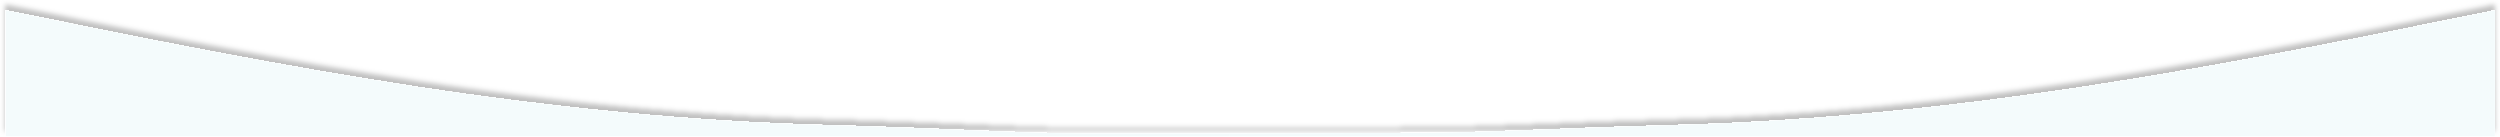
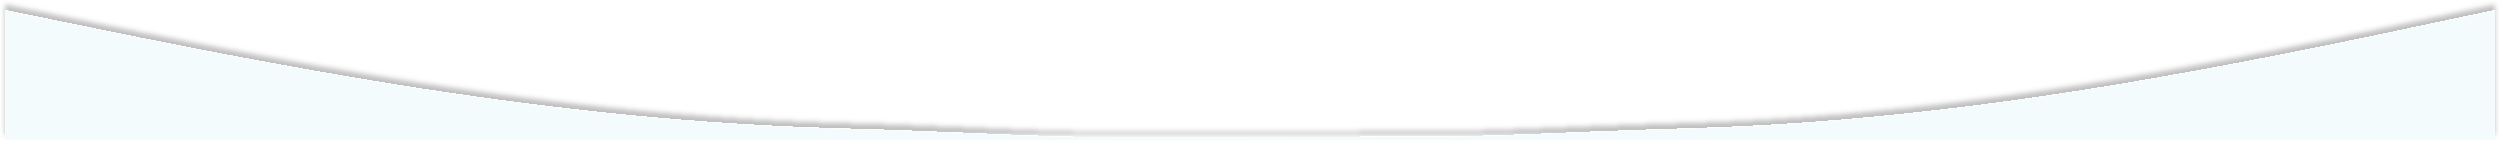
- <svg xmlns="http://www.w3.org/2000/svg" width="1928" height="105" viewBox="0 0 1928 105" fill="none">
+ <svg xmlns="http://www.w3.org/2000/svg" width="1928" height="108" viewBox="0 0 1928 108" fill="none">
  <g filter="url(#filter0_d_254_1058)">
-     <path d="M948.5 105V103H839.5C787.215 103 738.722 99.294 633.833 96.37C528.944 93.481 424.056 82.64 319.167 66.592C214.278 50.544 109.389 29.29 56.944 18.627L4.5 8V105H56.944C109.389 105 214.278 105 319.167 105C424.056 105 528.944 105 633.833 105C738.722 105 843.611 105 896.056 105H948.5Z" fill="#F4FBFC" />
-     <path d="M948.5 105V103L1093 102.5C1145.28 102.5 1189.78 99.294 1294.67 96.37C1399.56 93.481 1504.44 82.64 1609.33 66.592C1714.22 50.544 1819.11 29.29 1871.56 18.627L1924 8V105H1871.56C1819.11 105 1714.22 105 1609.33 105C1504.44 105 1399.56 105 1294.67 105C1189.78 105 1084.89 105 1032.44 105H948.5Z" fill="#F4FBFC" />
+     <path d="M964 108V105.938H853.153C799.982 105.938 750.667 102.118 644 99.103C537.333 96.125 430.667 84.948 324 68.404C217.333 51.86 110.667 29.948 57.333 18.956L4 8V108H57.333C110.667 108 217.333 108 324 108C430.667 108 537.333 108 644 108C750.667 108 857.333 108 910.667 108H964Z" fill="#F4FBFC" />
+     <path d="M964 108V105.938L1106.2 105.423C1157.66 105.423 1201.44 102.118 1304.67 99.103C1407.89 96.125 1511.11 84.948 1614.33 68.404C1717.56 51.86 1820.78 29.948 1872.39 18.956L1924 8V108H1872.39C1820.78 108 1717.56 108 1614.33 108C1511.11 108 1407.89 108 1304.67 108C1201.44 108 1098.22 108 1046.61 108H964Z" fill="#F4FBFC" />
  </g>
  <defs>
-     <filter id="filter0_d_254_1058" x="0.5" y="0" width="1927.5" height="105" filterUnits="userSpaceOnUse" color-interpolation-filters="sRGB">
+     <filter id="filter0_d_254_1058" x="0" y="0" width="1928" height="108" filterUnits="userSpaceOnUse" color-interpolation-filters="sRGB">
      <feFlood flood-opacity="0" result="BackgroundImageFix" />
      <feColorMatrix in="SourceAlpha" type="matrix" values="0 0 0 0 0 0 0 0 0 0 0 0 0 0 0 0 0 0 127 0" result="hardAlpha" />
      <feOffset dy="-4" />
      <feGaussianBlur stdDeviation="2" />
      <feComposite in2="hardAlpha" operator="out" />
      <feColorMatrix type="matrix" values="0 0 0 0 0 0 0 0 0 0 0 0 0 0 0 0 0 0 0.25 0" />
      <feBlend mode="normal" in2="BackgroundImageFix" result="effect1_dropShadow_254_1058" />
      <feBlend mode="normal" in="SourceGraphic" in2="effect1_dropShadow_254_1058" result="shape" />
    </filter>
  </defs>
</svg>
